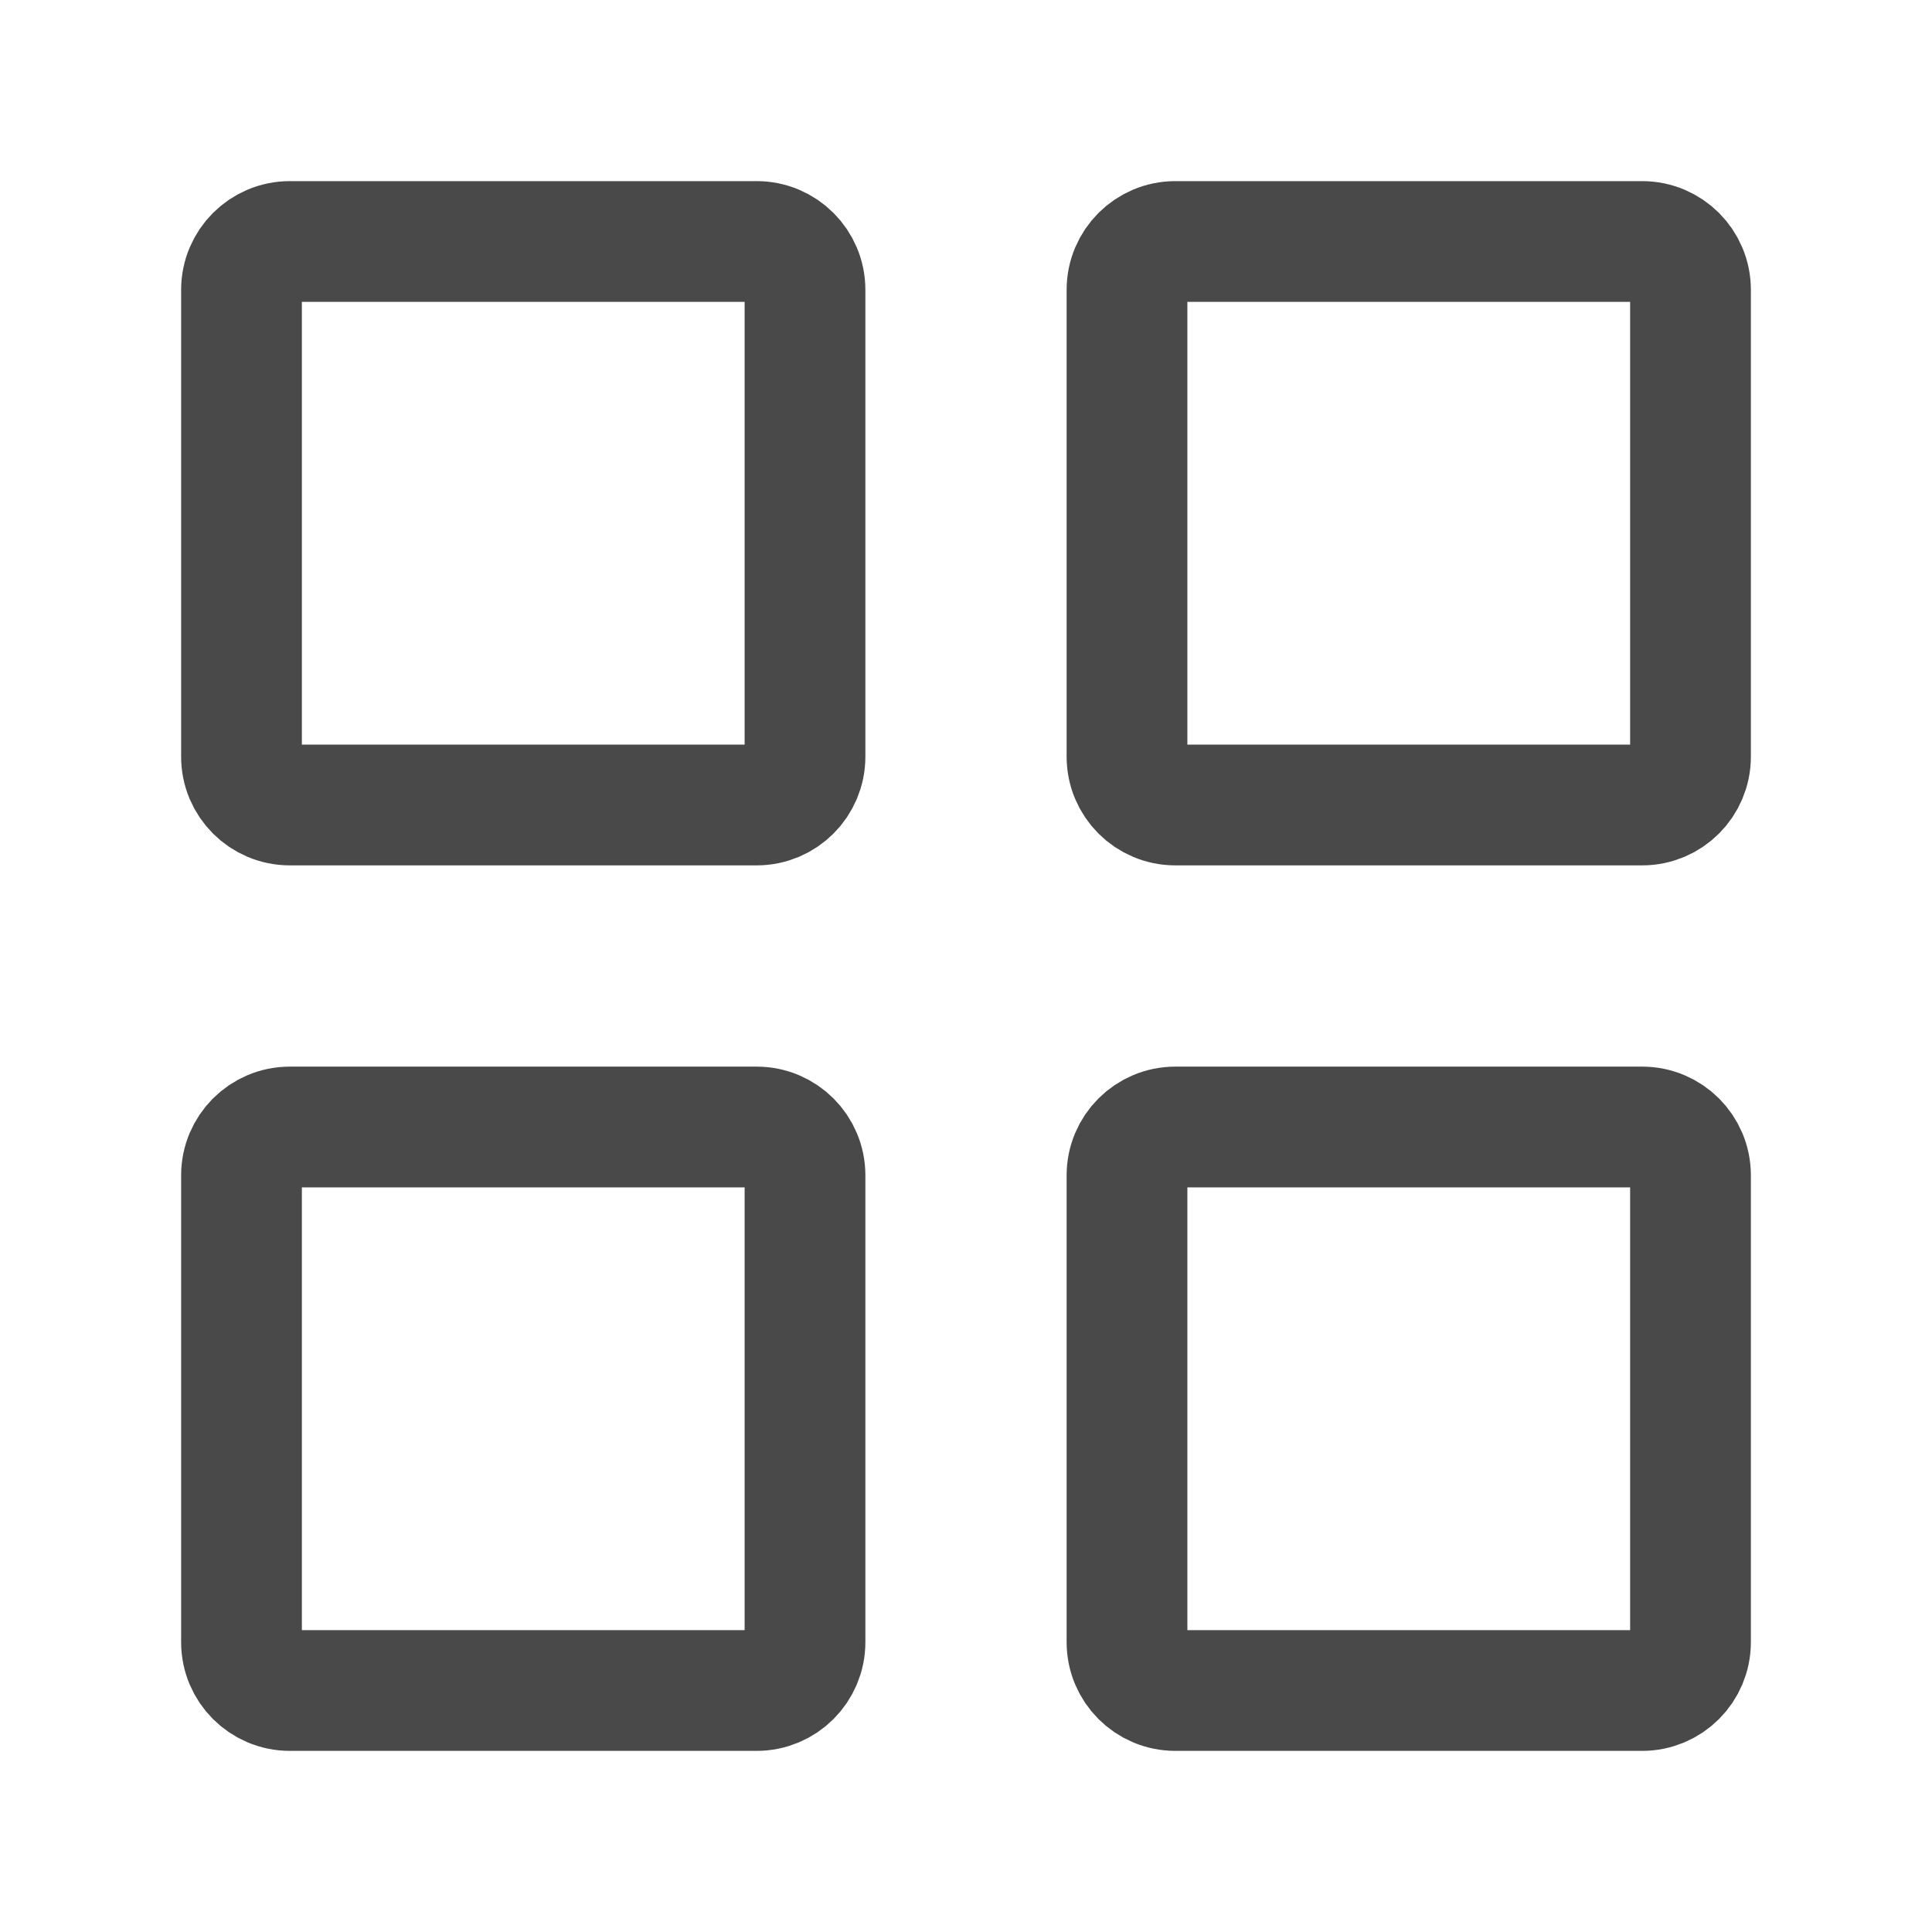
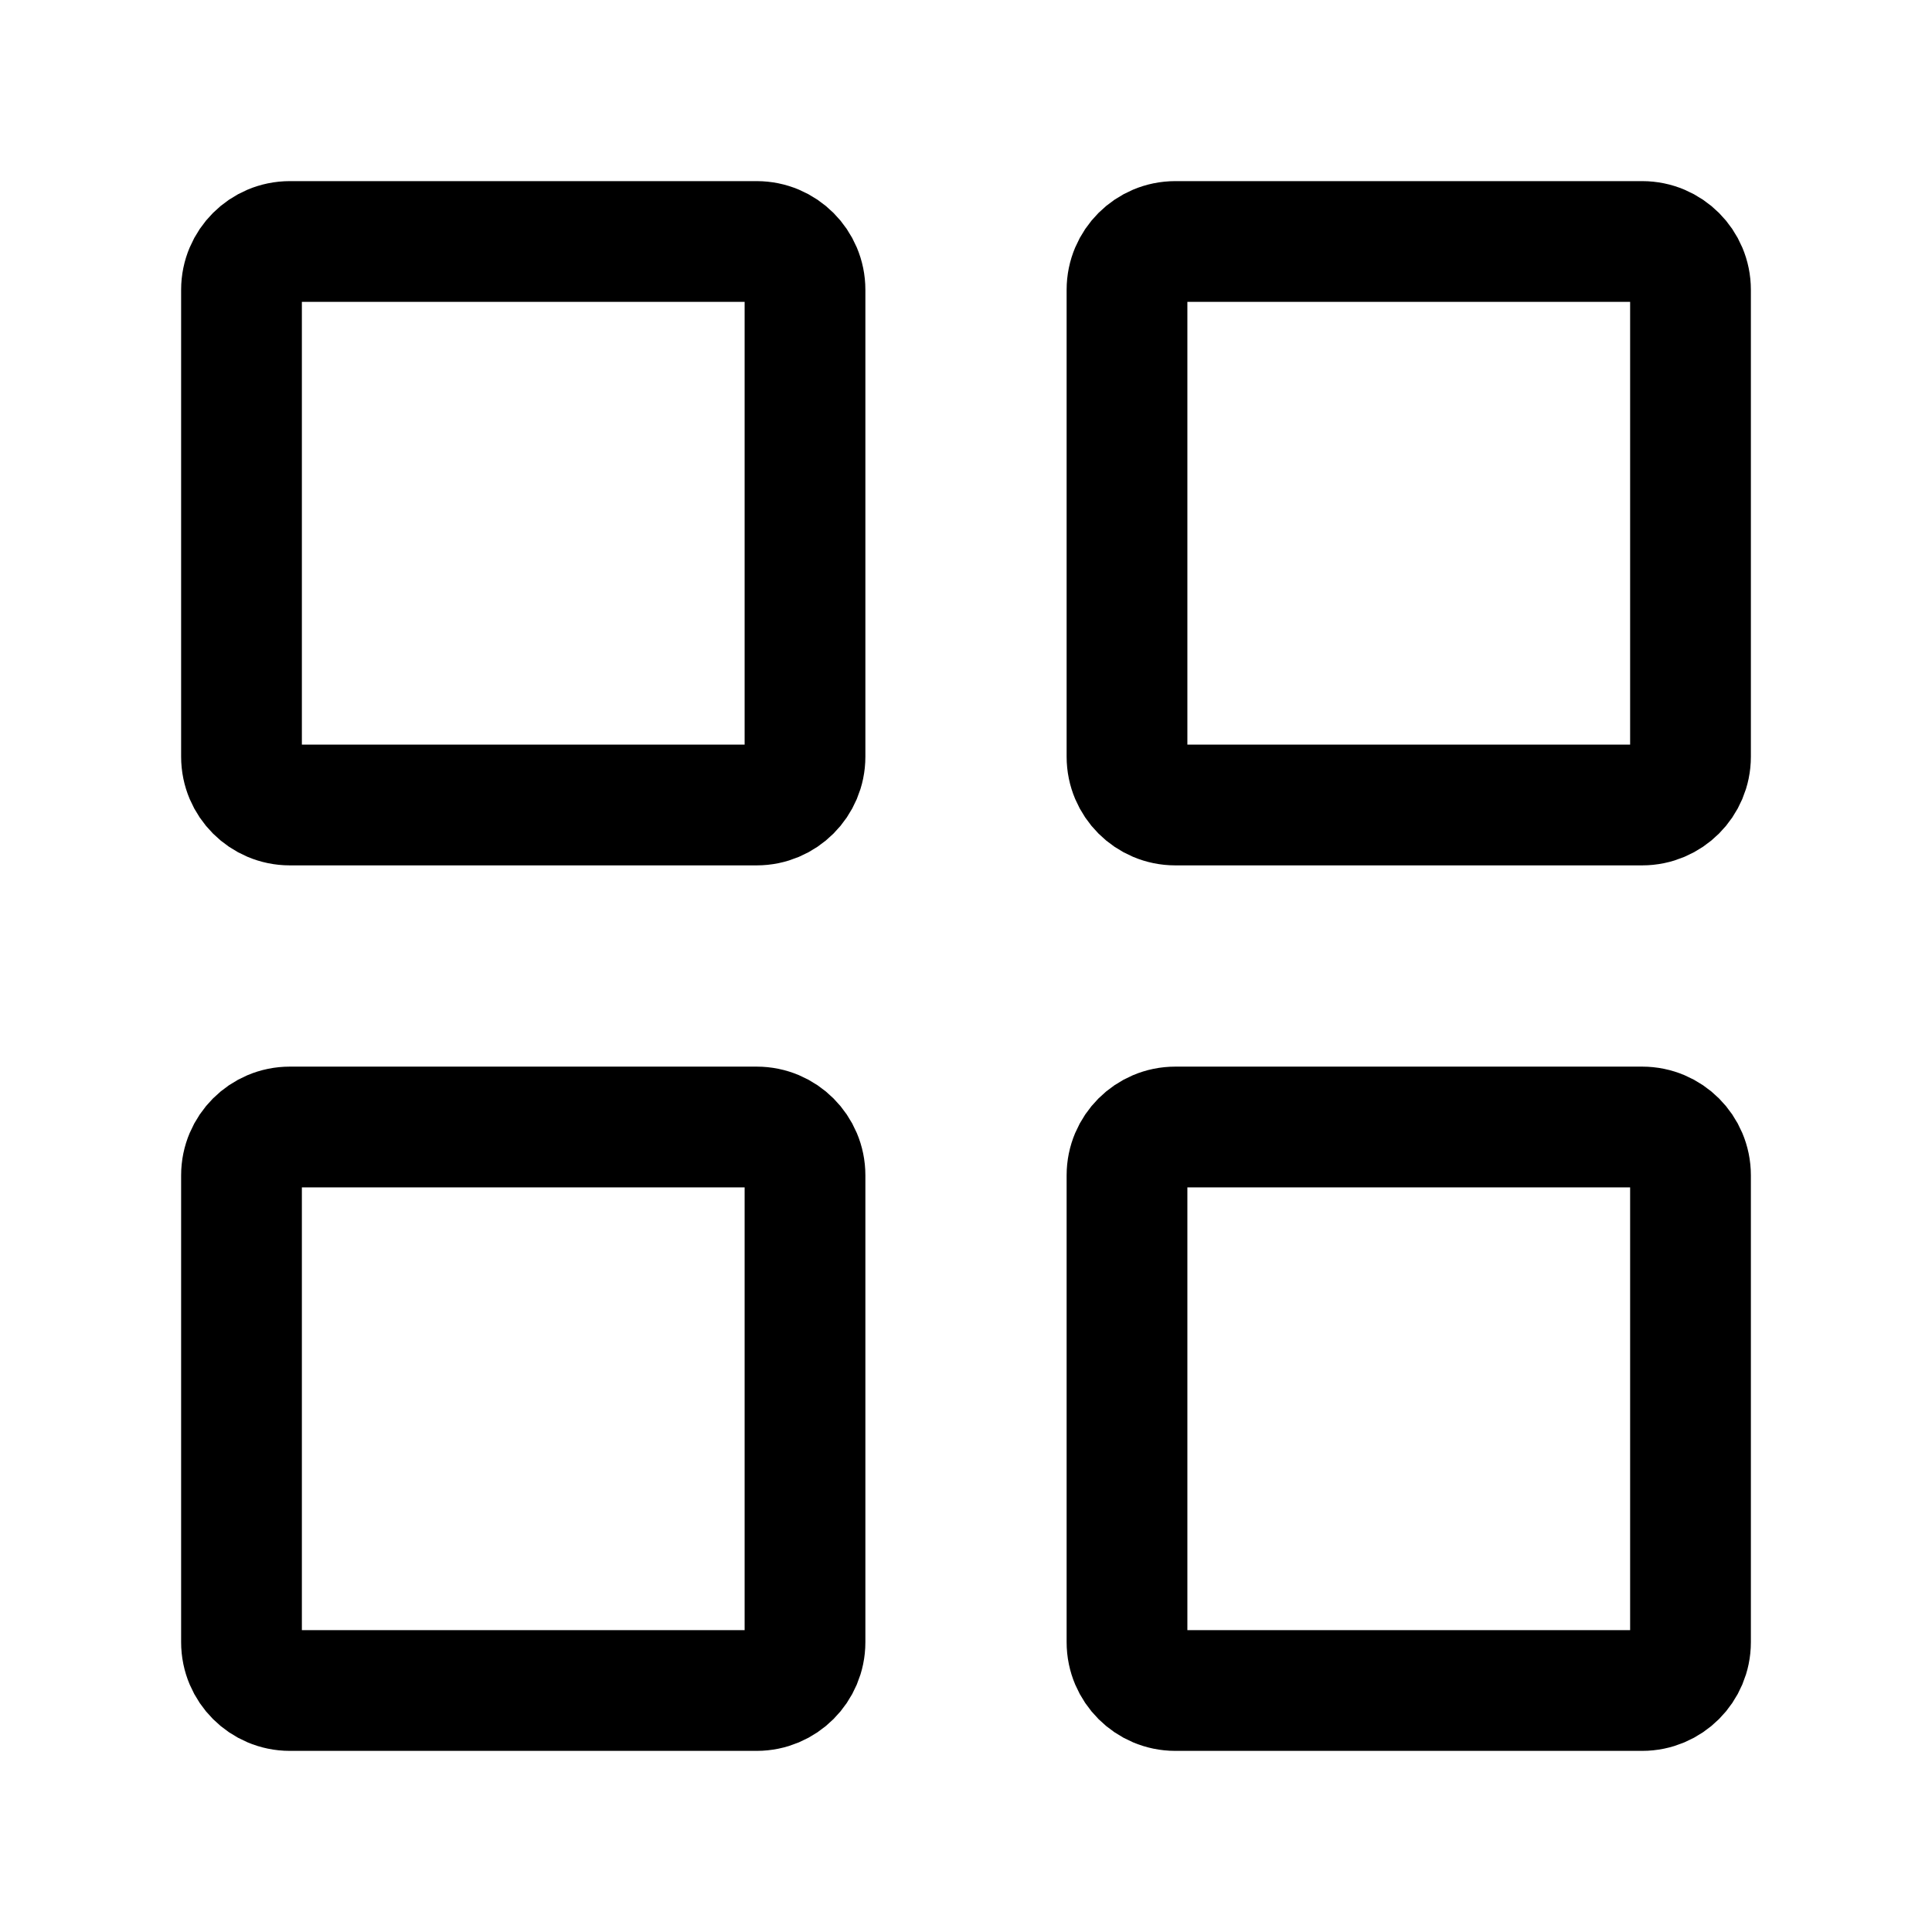
<svg xmlns="http://www.w3.org/2000/svg" width="24" height="24" viewBox="0 0 24 24" fill="none">
-   <path d="M14 20.4V14.6C14 14.269 14.269 14 14.6 14H20.4C20.731 14 21 14.269 21 14.6V20.4C21 20.731 20.731 21 20.4 21H14.6C14.269 21 14 20.731 14 20.4Z" stroke="#494949" stroke-width="1.5" />
-   <path d="M3 20.4V14.6C3 14.269 3.269 14 3.6 14H9.4C9.731 14 10 14.269 10 14.6V20.4C10 20.731 9.731 21 9.4 21H3.6C3.269 21 3 20.731 3 20.4Z" stroke="#494949" stroke-width="1.5" />
-   <path d="M14 9.4V3.6C14 3.269 14.269 3 14.6 3H20.4C20.731 3 21 3.269 21 3.6V9.4C21 9.731 20.731 10 20.4 10H14.6C14.269 10 14 9.731 14 9.4Z" stroke="#494949" stroke-width="1.5" />
-   <path d="M3 9.4V3.6C3 3.269 3.269 3 3.6 3H9.4C9.731 3 10 3.269 10 3.6V9.4C10 9.731 9.731 10 9.4 10H3.6C3.269 10 3 9.731 3 9.4Z" stroke="#494949" stroke-width="1.5" />
+   <path d="M14 20.4V14.6C14 14.269 14.269 14 14.6 14H20.4C20.731 14 21 14.269 21 14.6V20.4C21 20.731 20.731 21 20.4 21H14.6C14.269 21 14 20.731 14 20.4Z" stroke="currentColor" stroke-width="1.5" />
+   <path d="M3 20.4V14.6C3 14.269 3.269 14 3.6 14H9.4C9.731 14 10 14.269 10 14.6V20.4C10 20.731 9.731 21 9.4 21H3.6C3.269 21 3 20.731 3 20.4Z" stroke="currentColor" stroke-width="1.5" />
+   <path d="M14 9.4V3.6C14 3.269 14.269 3 14.6 3H20.4C20.731 3 21 3.269 21 3.6V9.4C21 9.731 20.731 10 20.4 10H14.6C14.269 10 14 9.731 14 9.4Z" stroke="currentColor" stroke-width="1.5" />
+   <path d="M3 9.4V3.6C3 3.269 3.269 3 3.6 3H9.4C9.731 3 10 3.269 10 3.6V9.4C10 9.731 9.731 10 9.4 10H3.6C3.269 10 3 9.731 3 9.4Z" stroke="currentColor" stroke-width="1.5" />
</svg>
